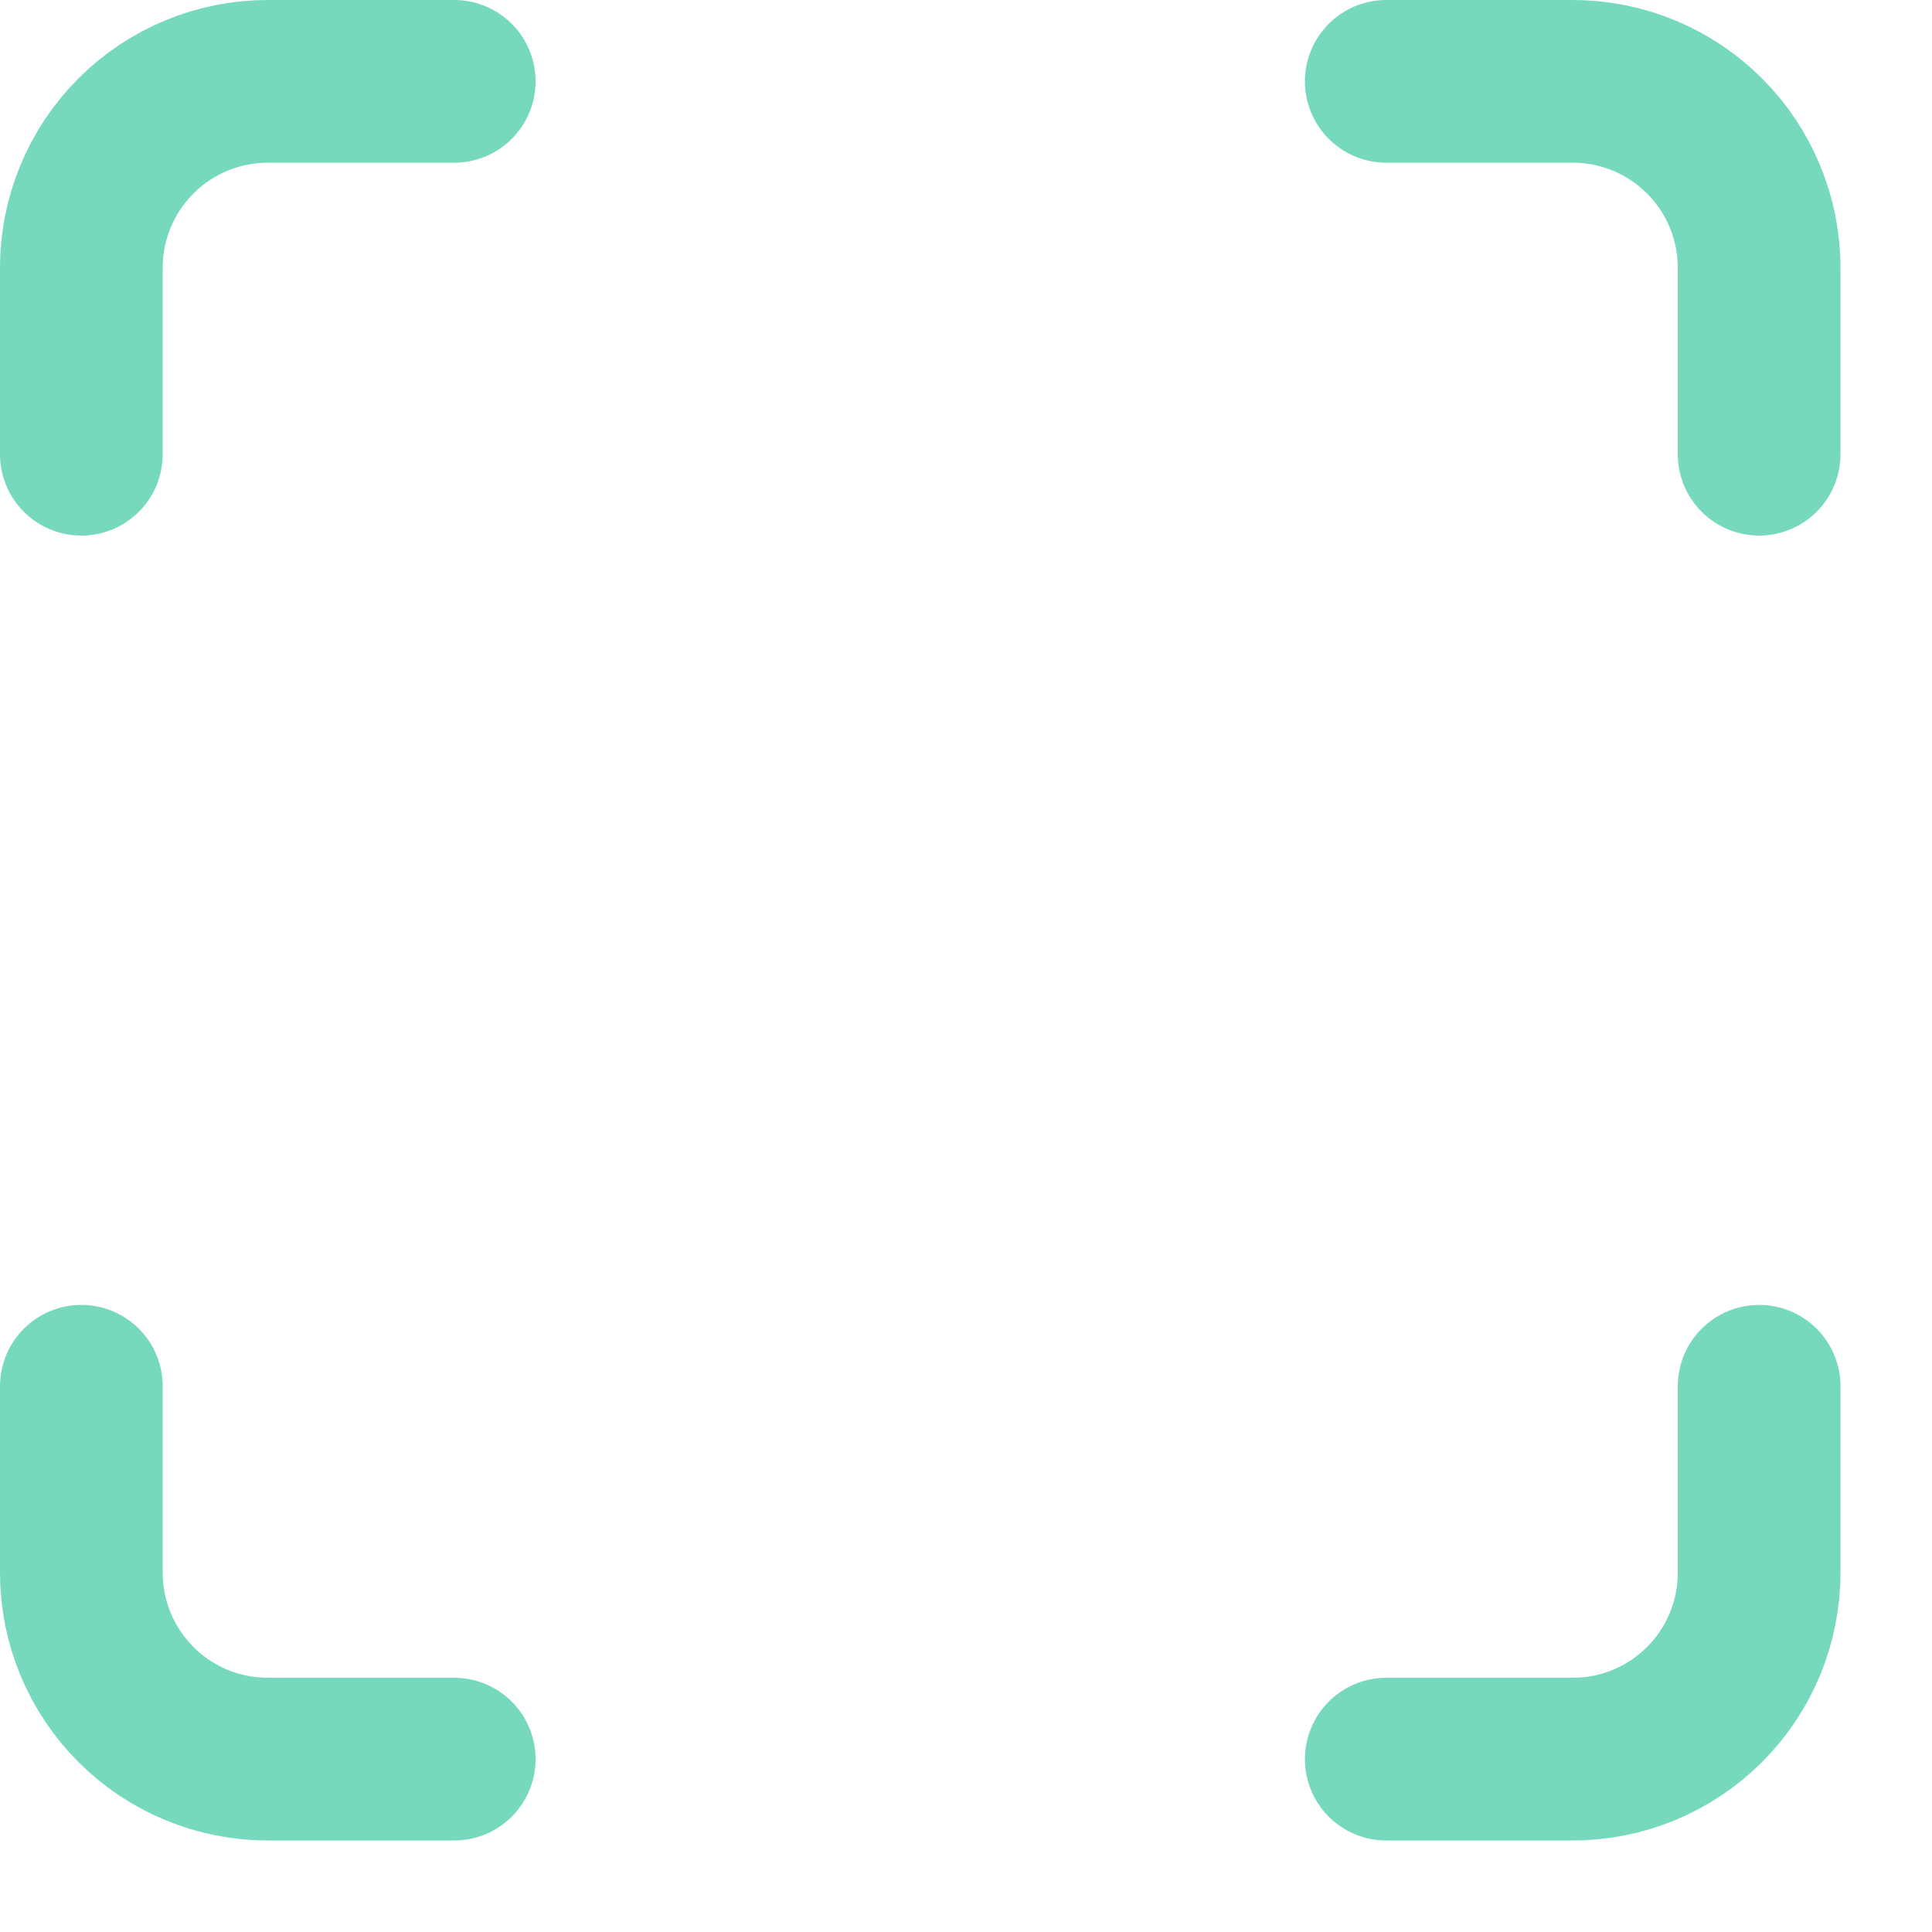
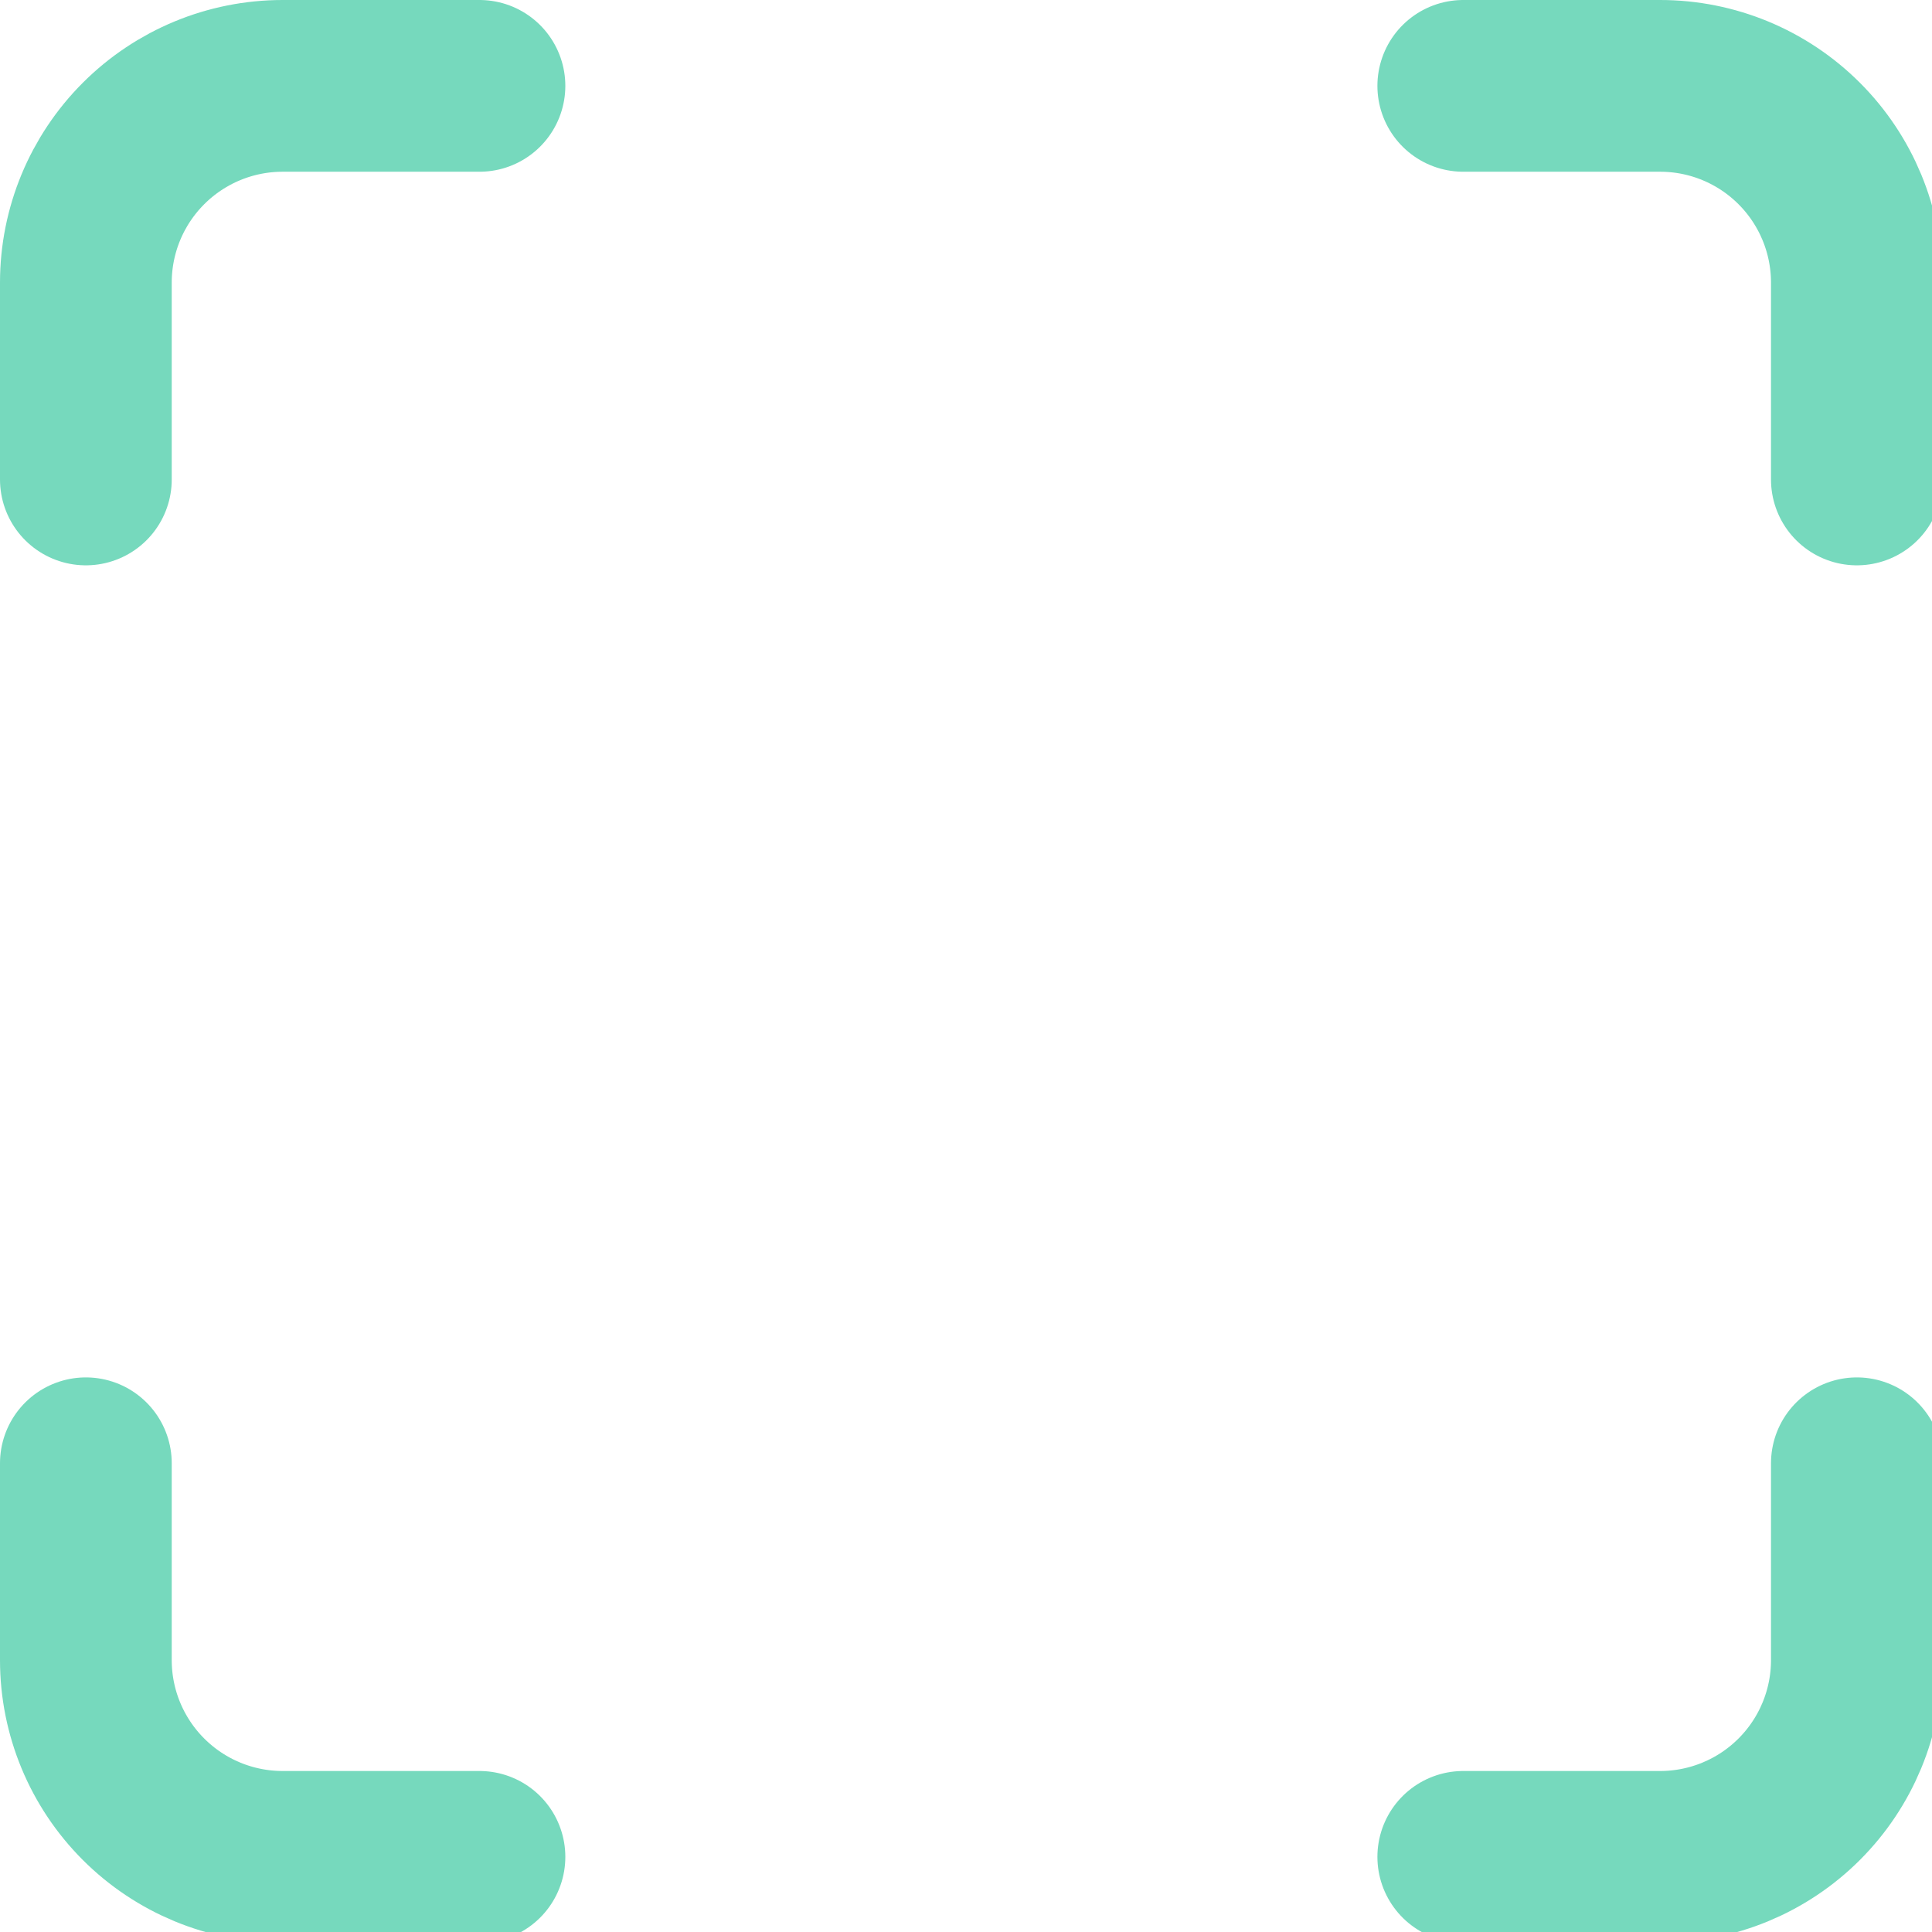
- <svg xmlns="http://www.w3.org/2000/svg" width="19" height="19" viewBox="0 0 19 19" fill="none">
+ <svg xmlns="http://www.w3.org/2000/svg" width="19" height="19" viewBox="0 0 18 18" fill="none">
  <path d="M0.8 4.467V2.633C0.8 2.147 0.993 1.681 1.337 1.337C1.681 0.993 2.147 0.8 2.633 0.8H4.467M13.633 0.8H15.467C15.953 0.8 16.419 0.993 16.763 1.337C17.107 1.681 17.3 2.147 17.3 2.633V4.467M17.3 13.633V15.467C17.3 15.953 17.107 16.419 16.763 16.763C16.419 17.107 15.953 17.3 15.467 17.3H13.633M4.467 17.3H2.633C2.147 17.3 1.681 17.107 1.337 16.763C0.993 16.419 0.8 15.953 0.8 15.467V13.633" stroke-width="1.6" stroke-linecap="round" stroke="#76D9BD" />
</svg>
